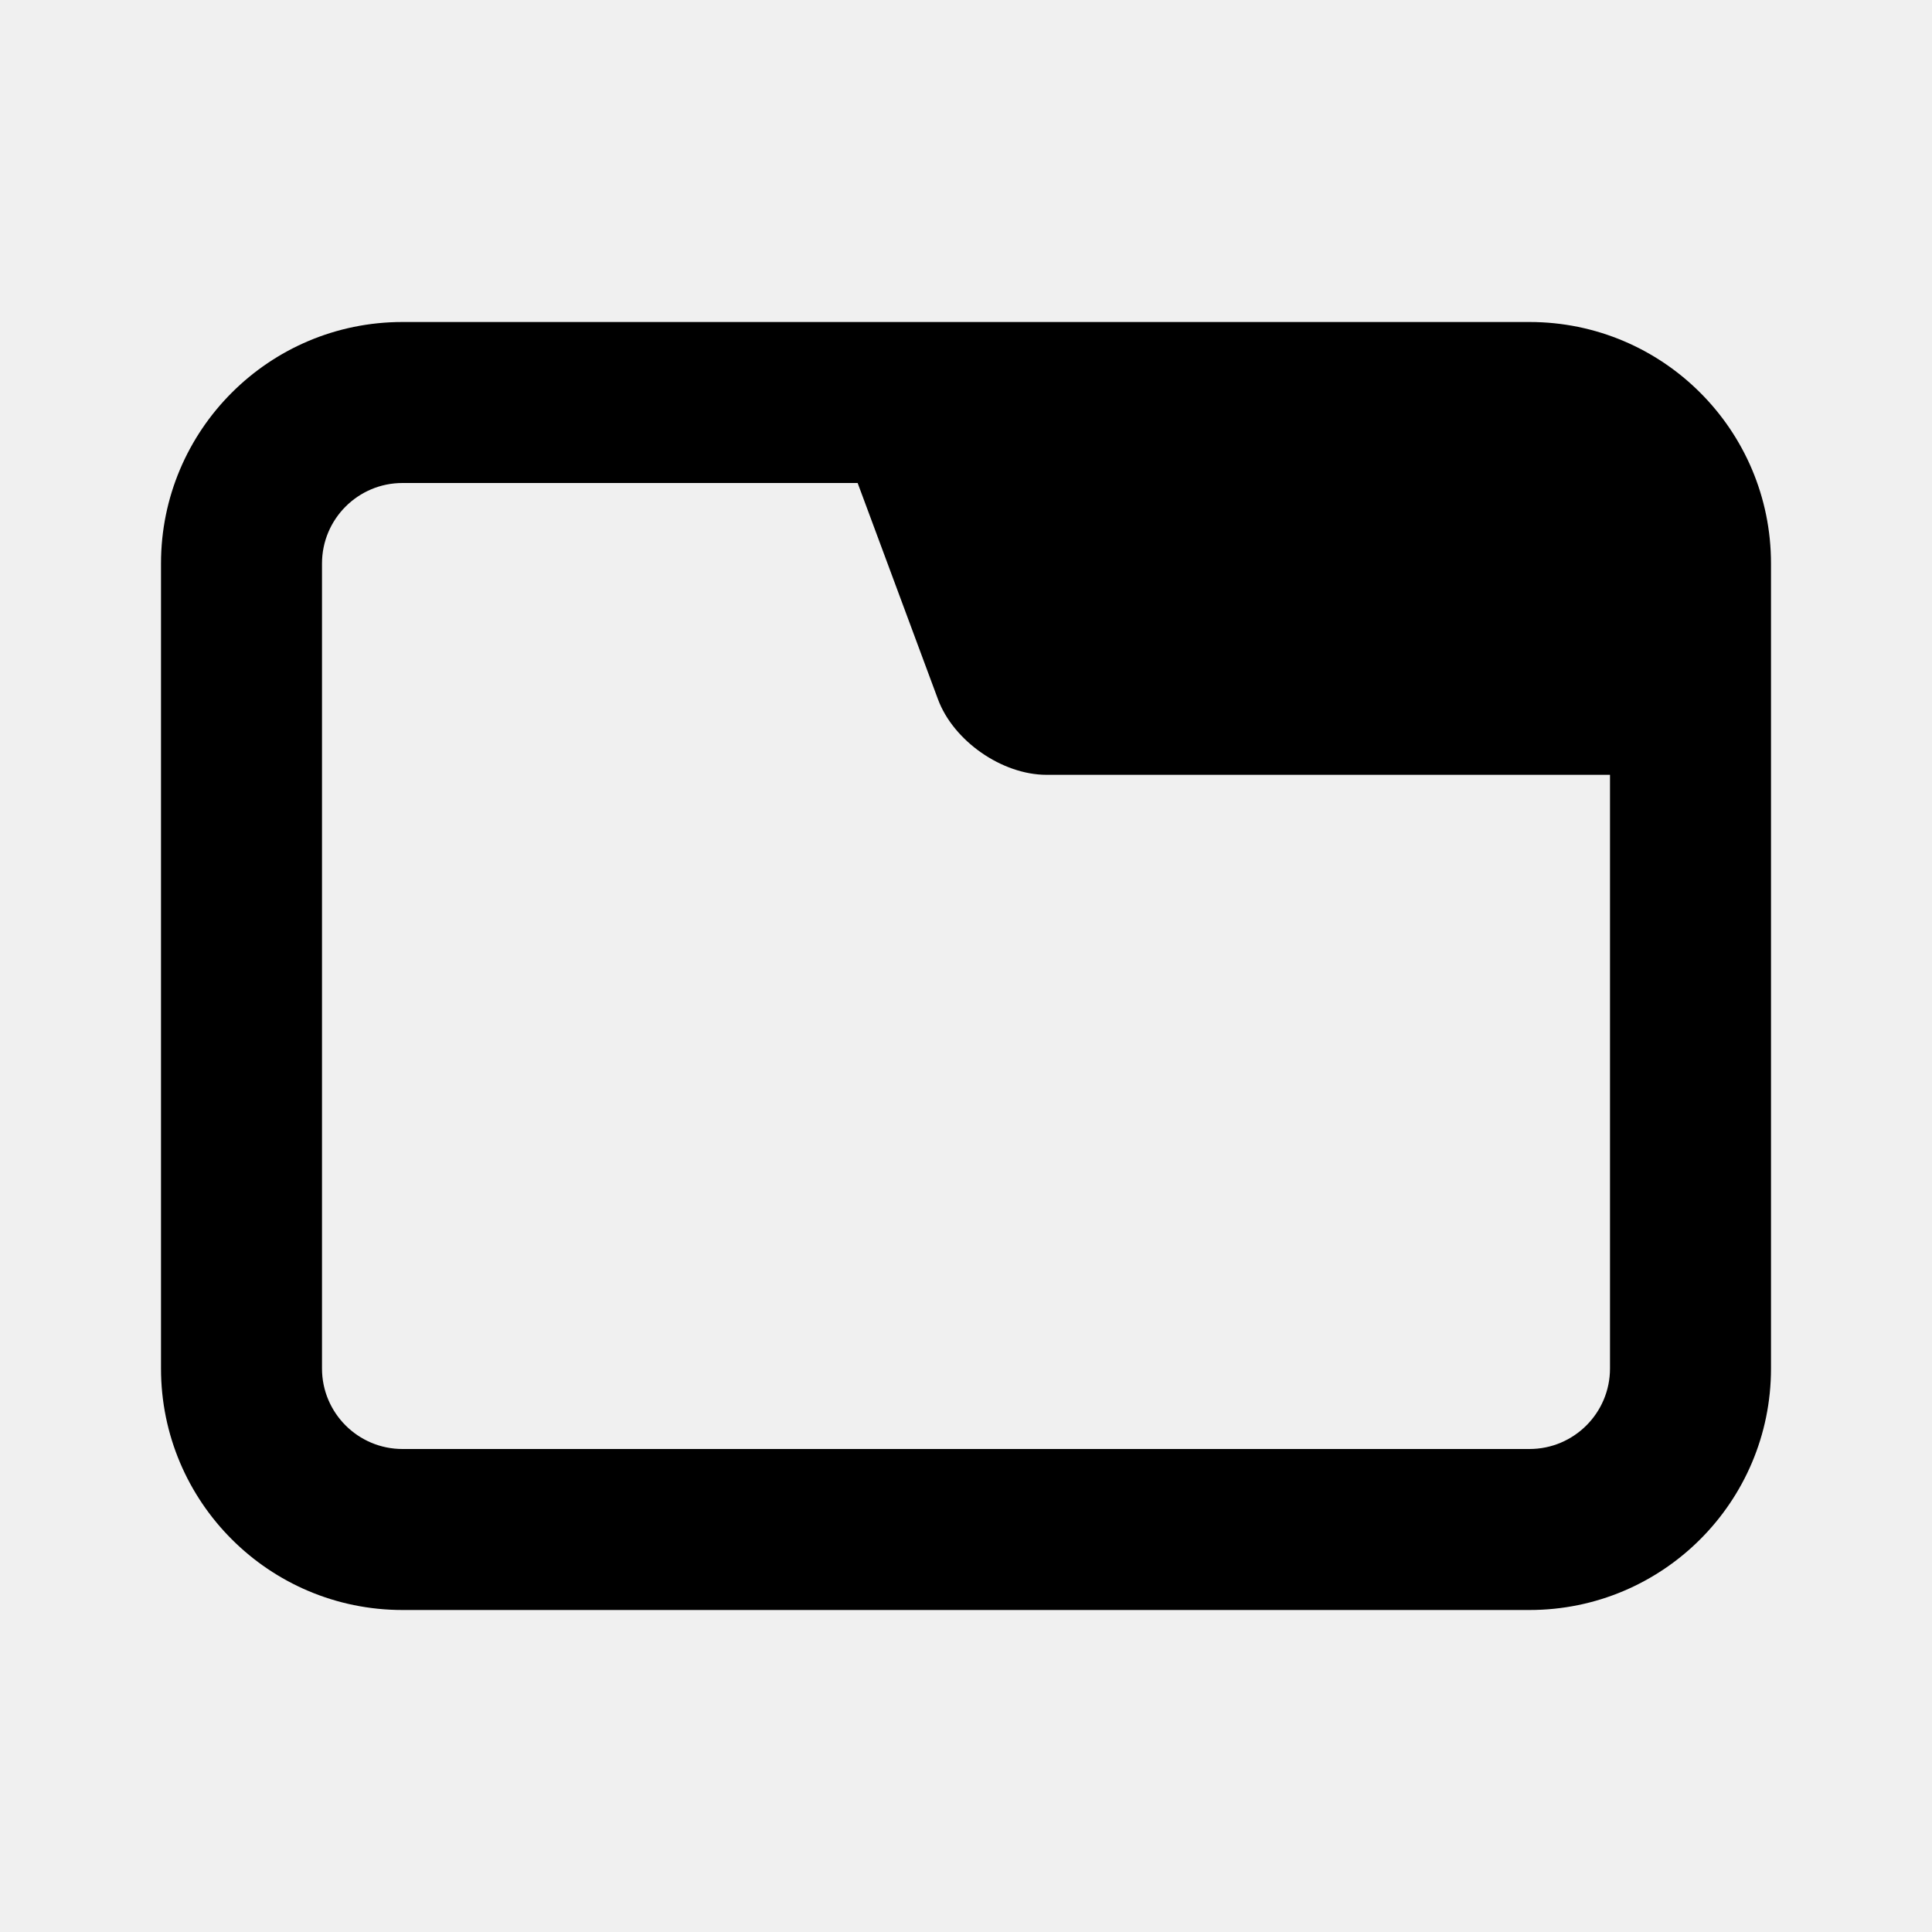
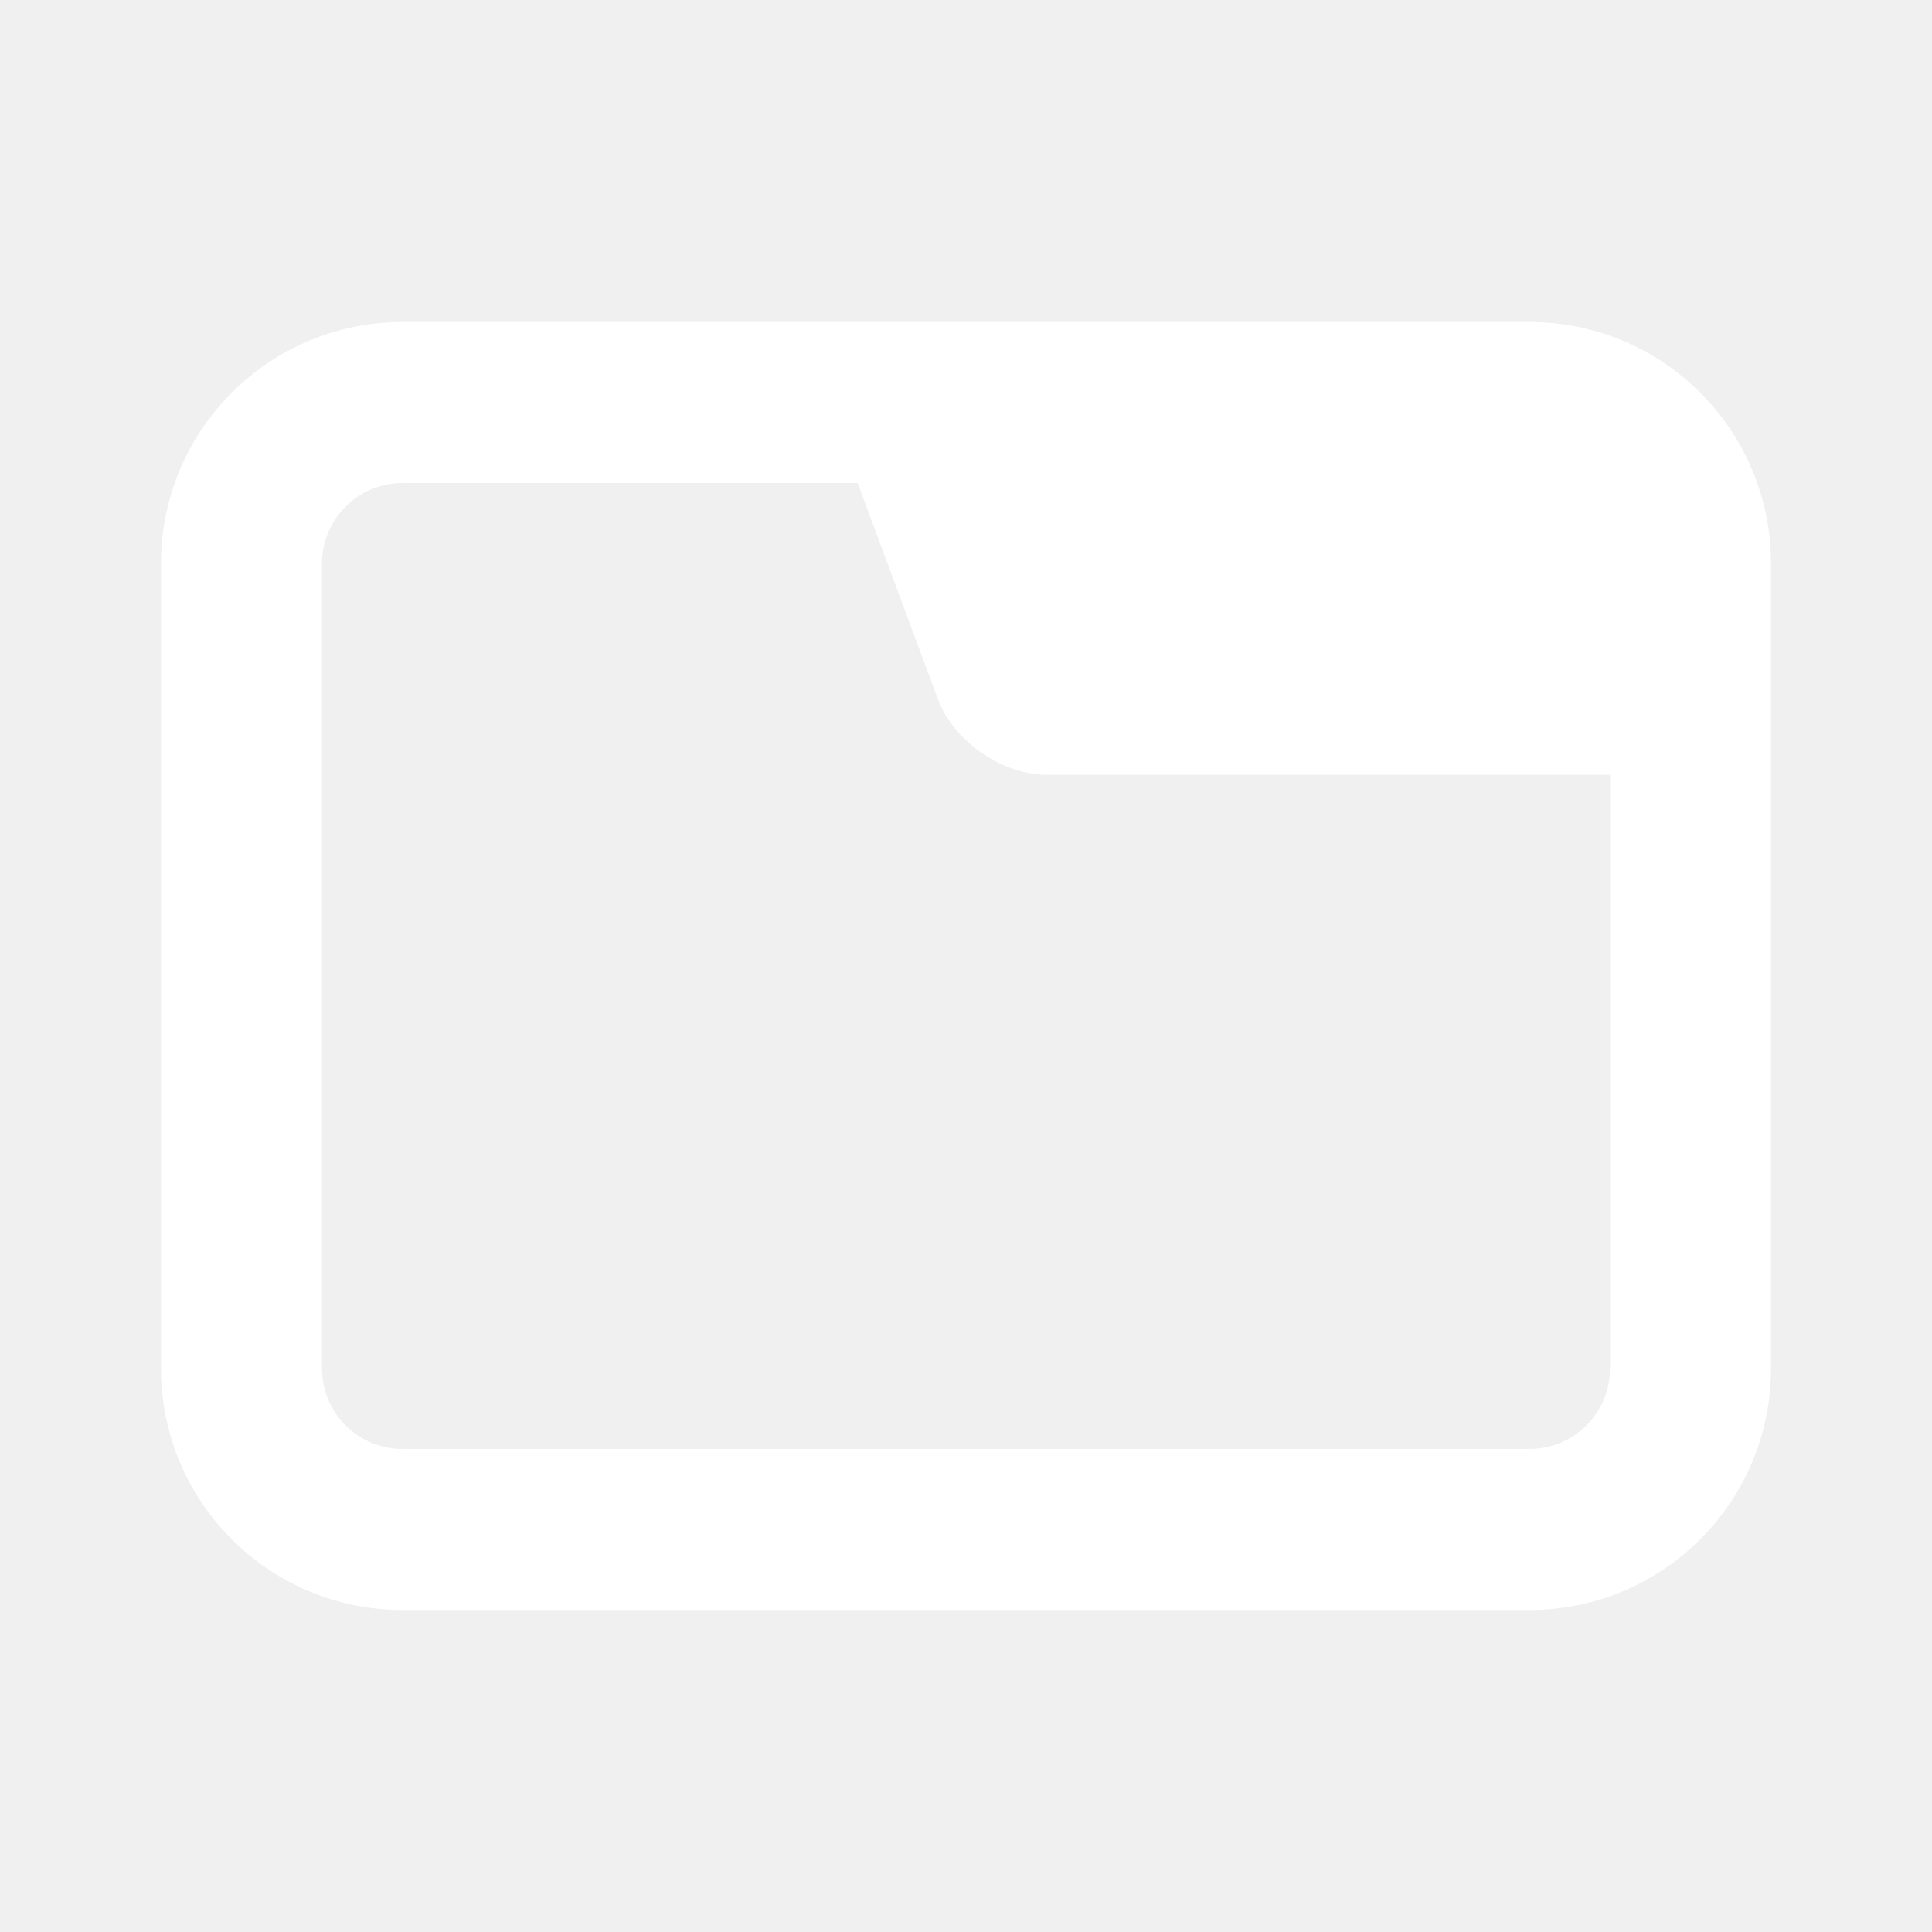
<svg xmlns="http://www.w3.org/2000/svg" stroke="currentColor" fill="none" stroke-width="0" viewBox="0 0 24 24" height="32" width="32">
-   <path fill-rule="evenodd" clip-rule="evenodd" d="M19 4C20.657 4 22 5.343 22 7V17C22 18.657 20.657 20 19 20H5C3.343 20 2 18.657 2 17V7C2 5.343 3.343 4 5 4H19ZM20 9.625H13C12.448 9.625 11.844 9.205 11.652 8.687L10.654 6H5C4.448 6 4 6.448 4 7V17C4 17.552 4.448 18 5 18H19C19.552 18 20 17.552 20 17V9.625Z" fill="currentColor" />
+   <path fill-rule="evenodd" clip-rule="evenodd" d="M19 4C20.657 4 22 5.343 22 7V17C22 18.657 20.657 20 19 20H5C3.343 20 2 18.657 2 17V7C2 5.343 3.343 4 5 4H19ZM20 9.625H13C12.448 9.625 11.844 9.205 11.652 8.687L10.654 6H5C4.448 6 4 6.448 4 7V17C4 17.552 4.448 18 5 18H19C19.552 18 20 17.552 20 17V9.625Z" fill="#ffffff" />
</svg>
